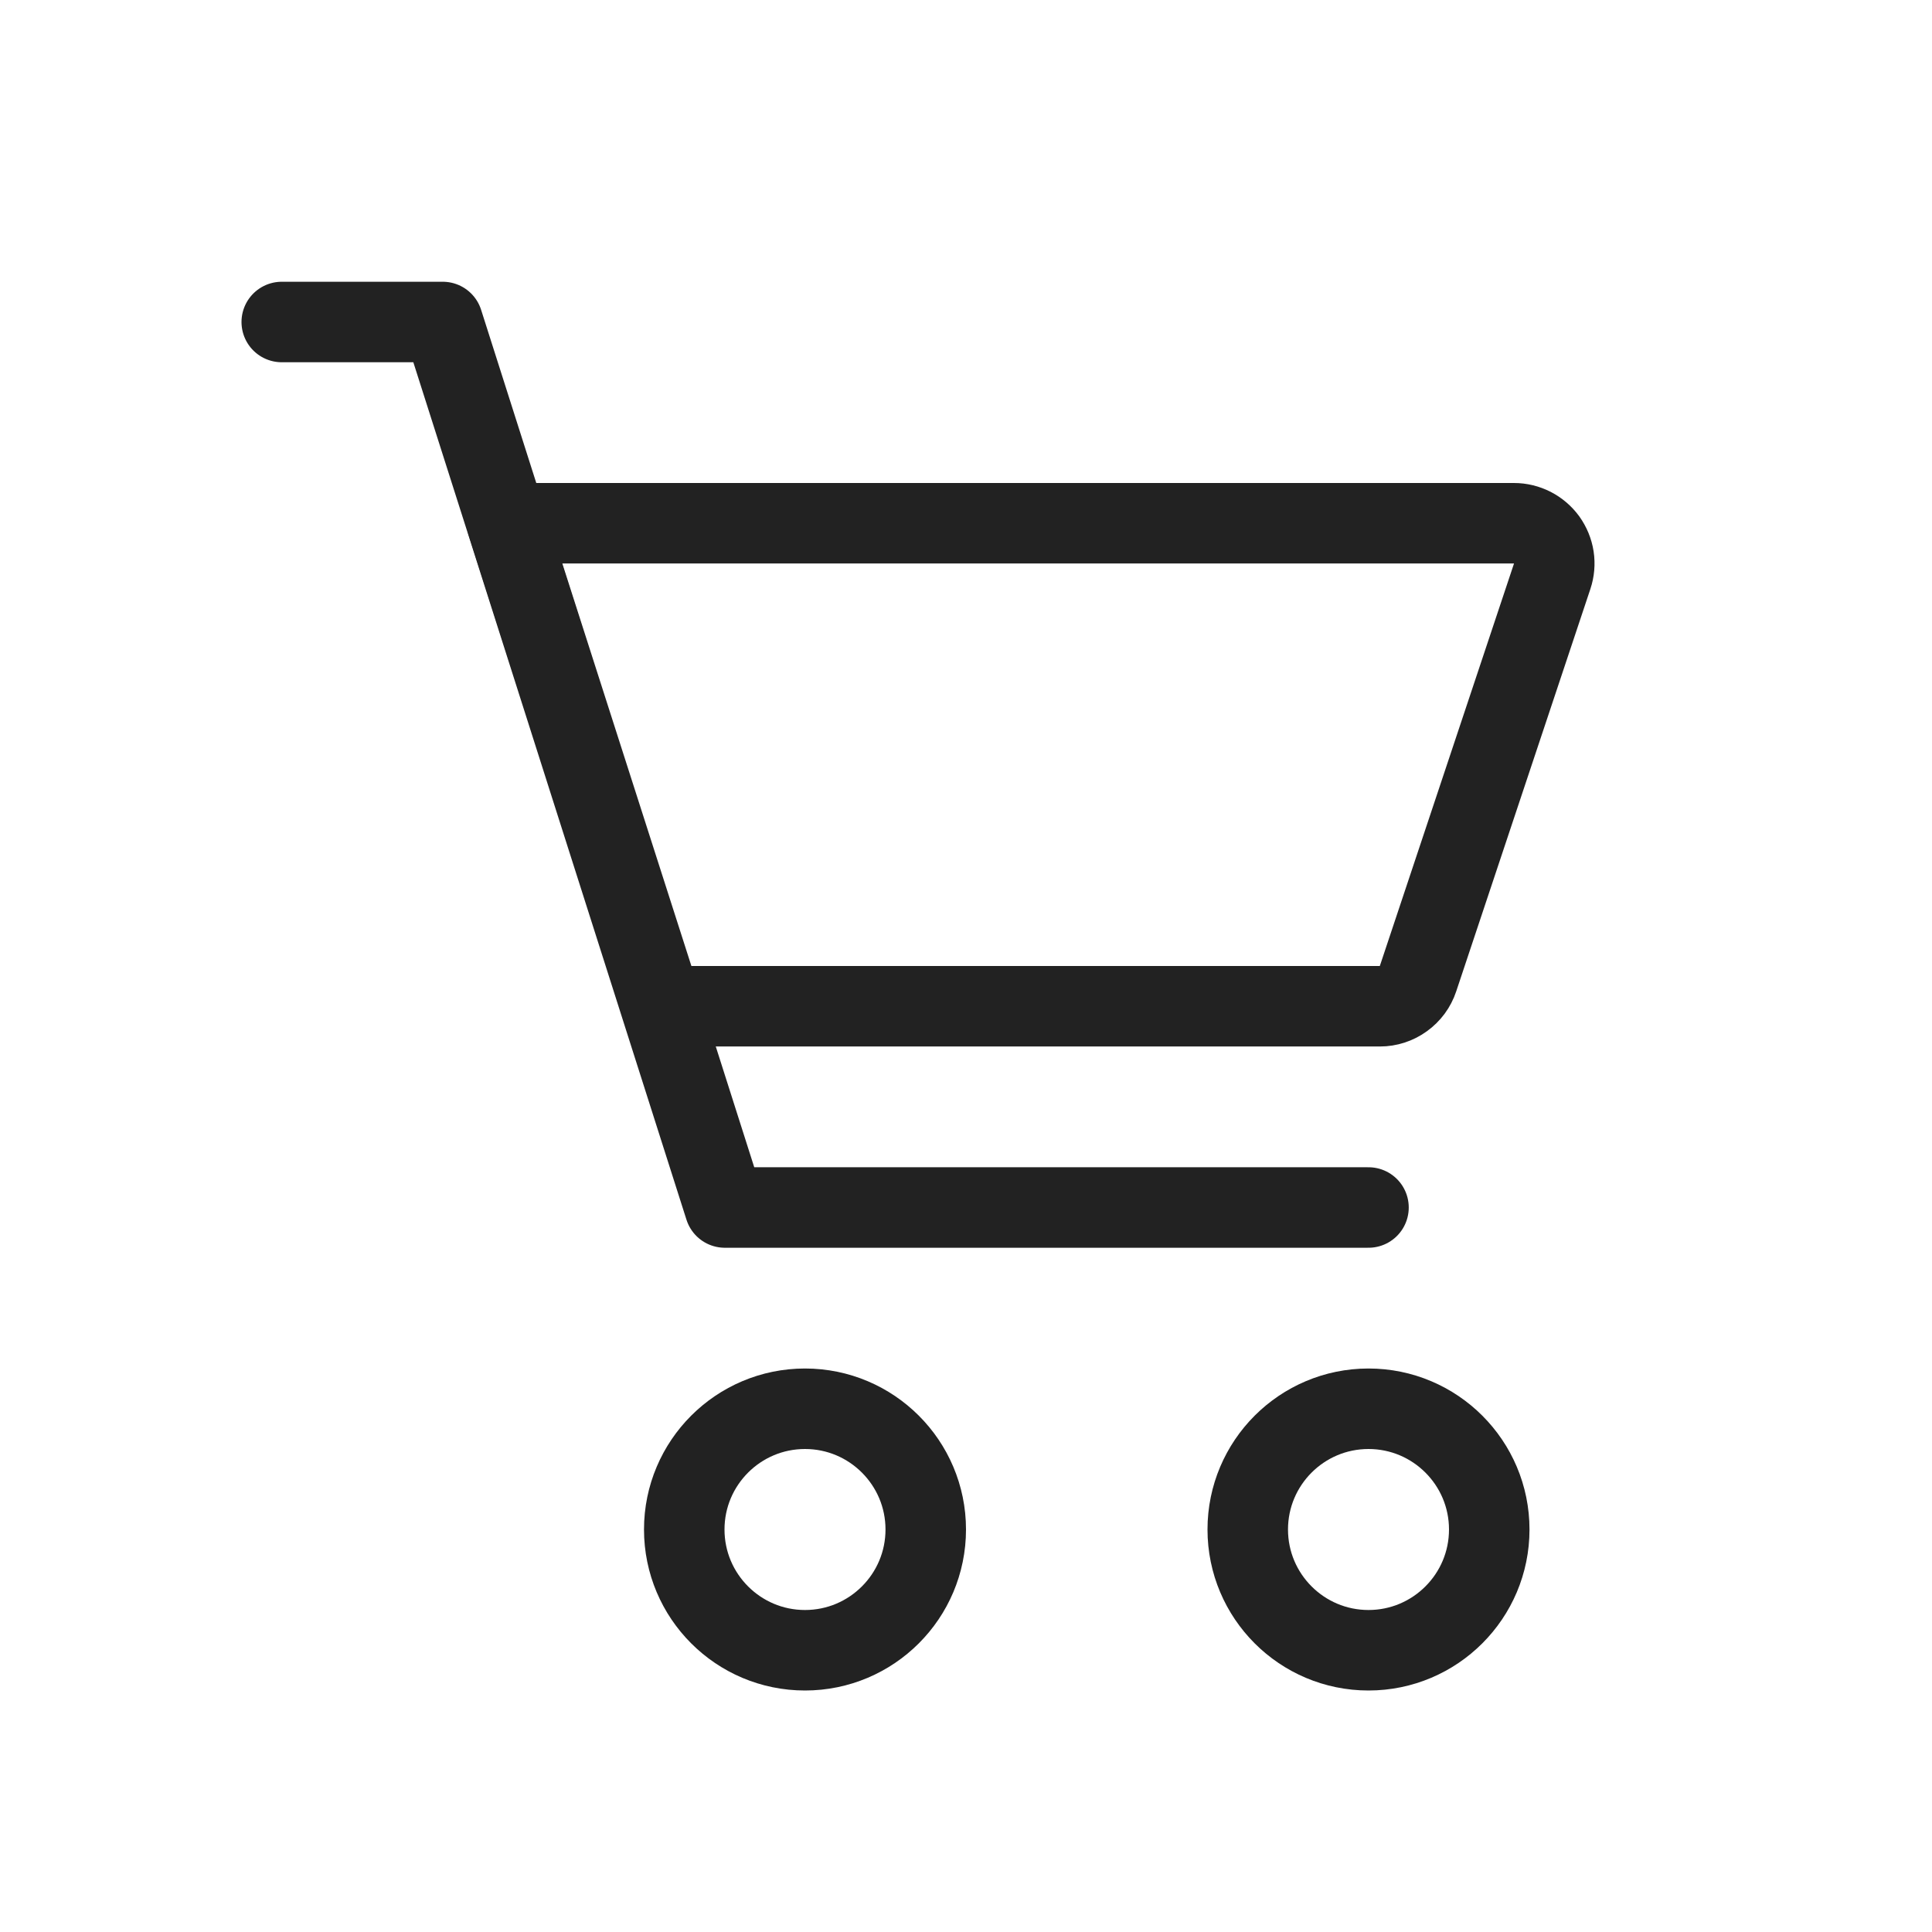
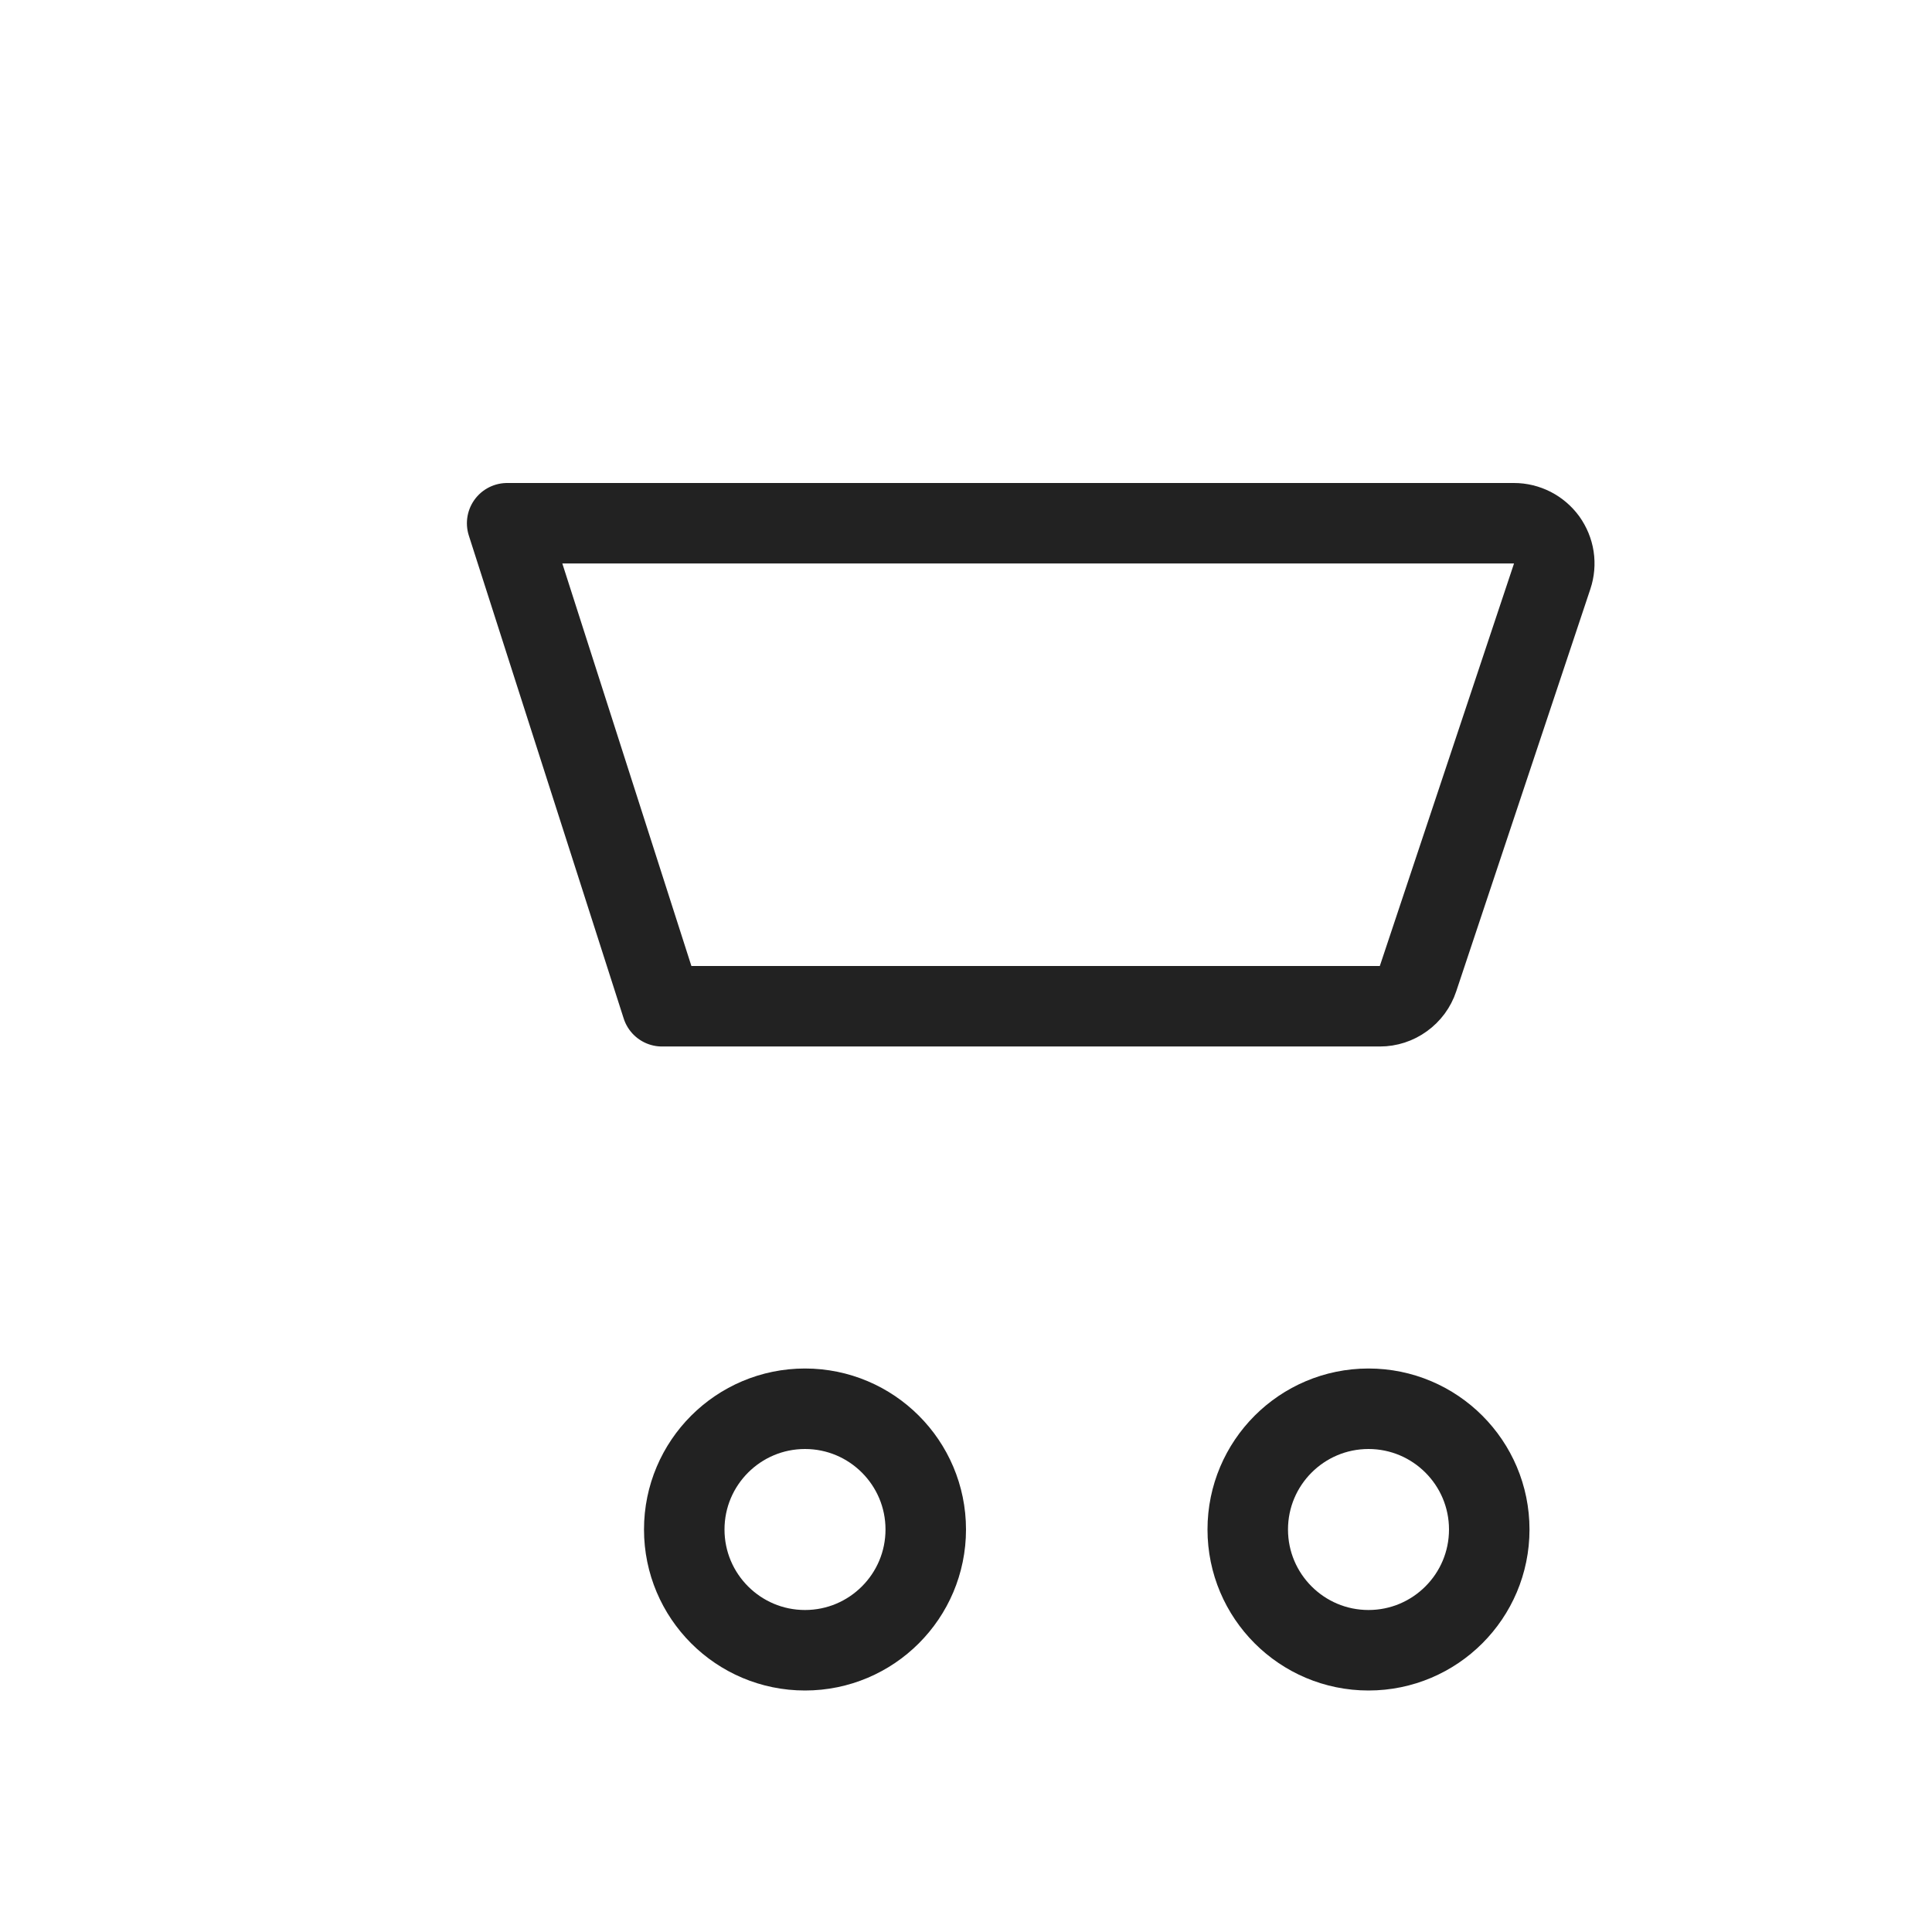
<svg xmlns="http://www.w3.org/2000/svg" width="24" height="24" viewBox="0 0 24 24" fill="none">
  <path d="M10 20.5C10.828 20.5 11.5 19.828 11.5 19C11.5 18.172 10.828 17.5 10 17.5C9.172 17.5 8.5 18.172 8.5 19C8.5 19.828 9.172 20.5 10 20.5Z" stroke="#222222" />
  <path d="M17 20.5C17.828 20.5 18.5 19.828 18.5 19C18.5 18.172 17.828 17.5 17 17.5C16.172 17.5 15.5 18.172 15.5 19C15.5 19.828 16.172 20.5 17 20.5Z" stroke="#222222" />
-   <path d="M3.5 4H5.5L9.004 15H17" stroke="#222222" stroke-linecap="round" stroke-linejoin="round" />
+   <path d="M3.5 4H5.5L9.004 15H17" stroke="##FF9446" stroke-linecap="round" stroke-linejoin="round" />
  <path d="M8.224 12.5L6.3 6.5H18.807C18.886 6.5 18.964 6.519 19.035 6.555C19.105 6.591 19.166 6.643 19.213 6.707C19.259 6.772 19.29 6.846 19.302 6.924C19.314 7.003 19.307 7.083 19.282 7.158L17.615 12.158C17.582 12.258 17.518 12.344 17.433 12.405C17.348 12.467 17.246 12.5 17.141 12.5H8.224Z" stroke="#222222" stroke-linecap="round" stroke-linejoin="round" />
</svg>
